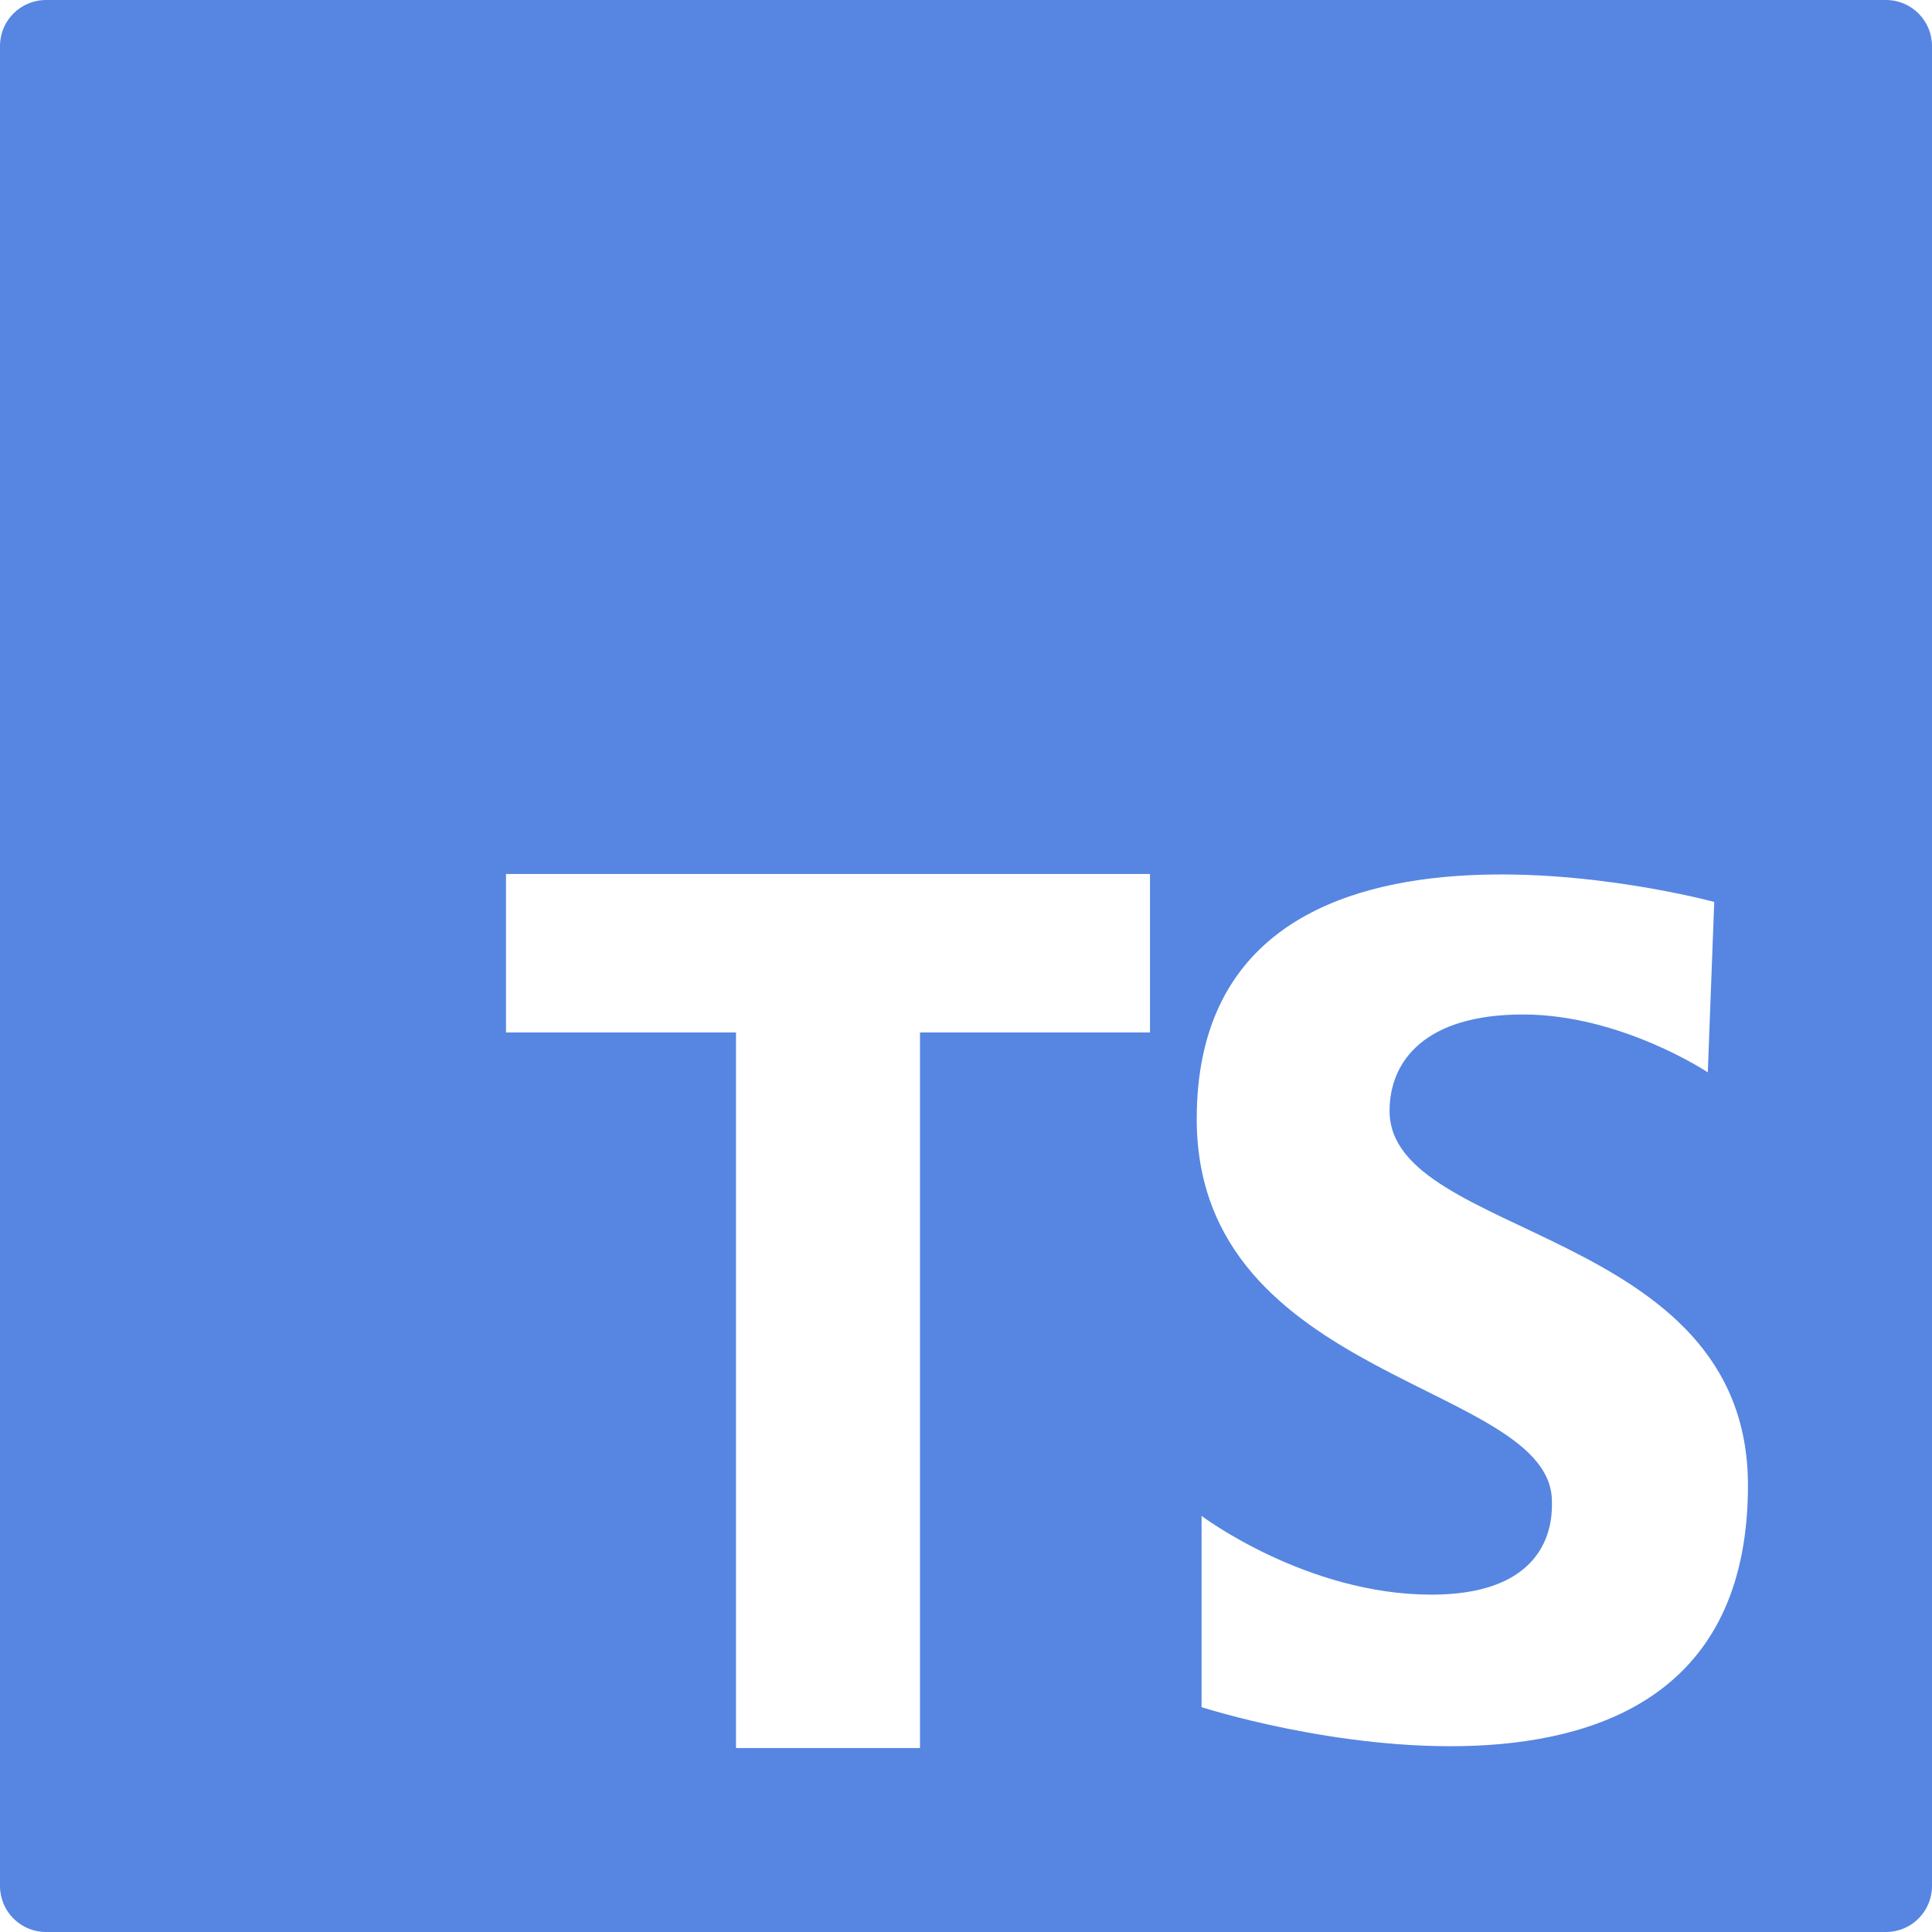
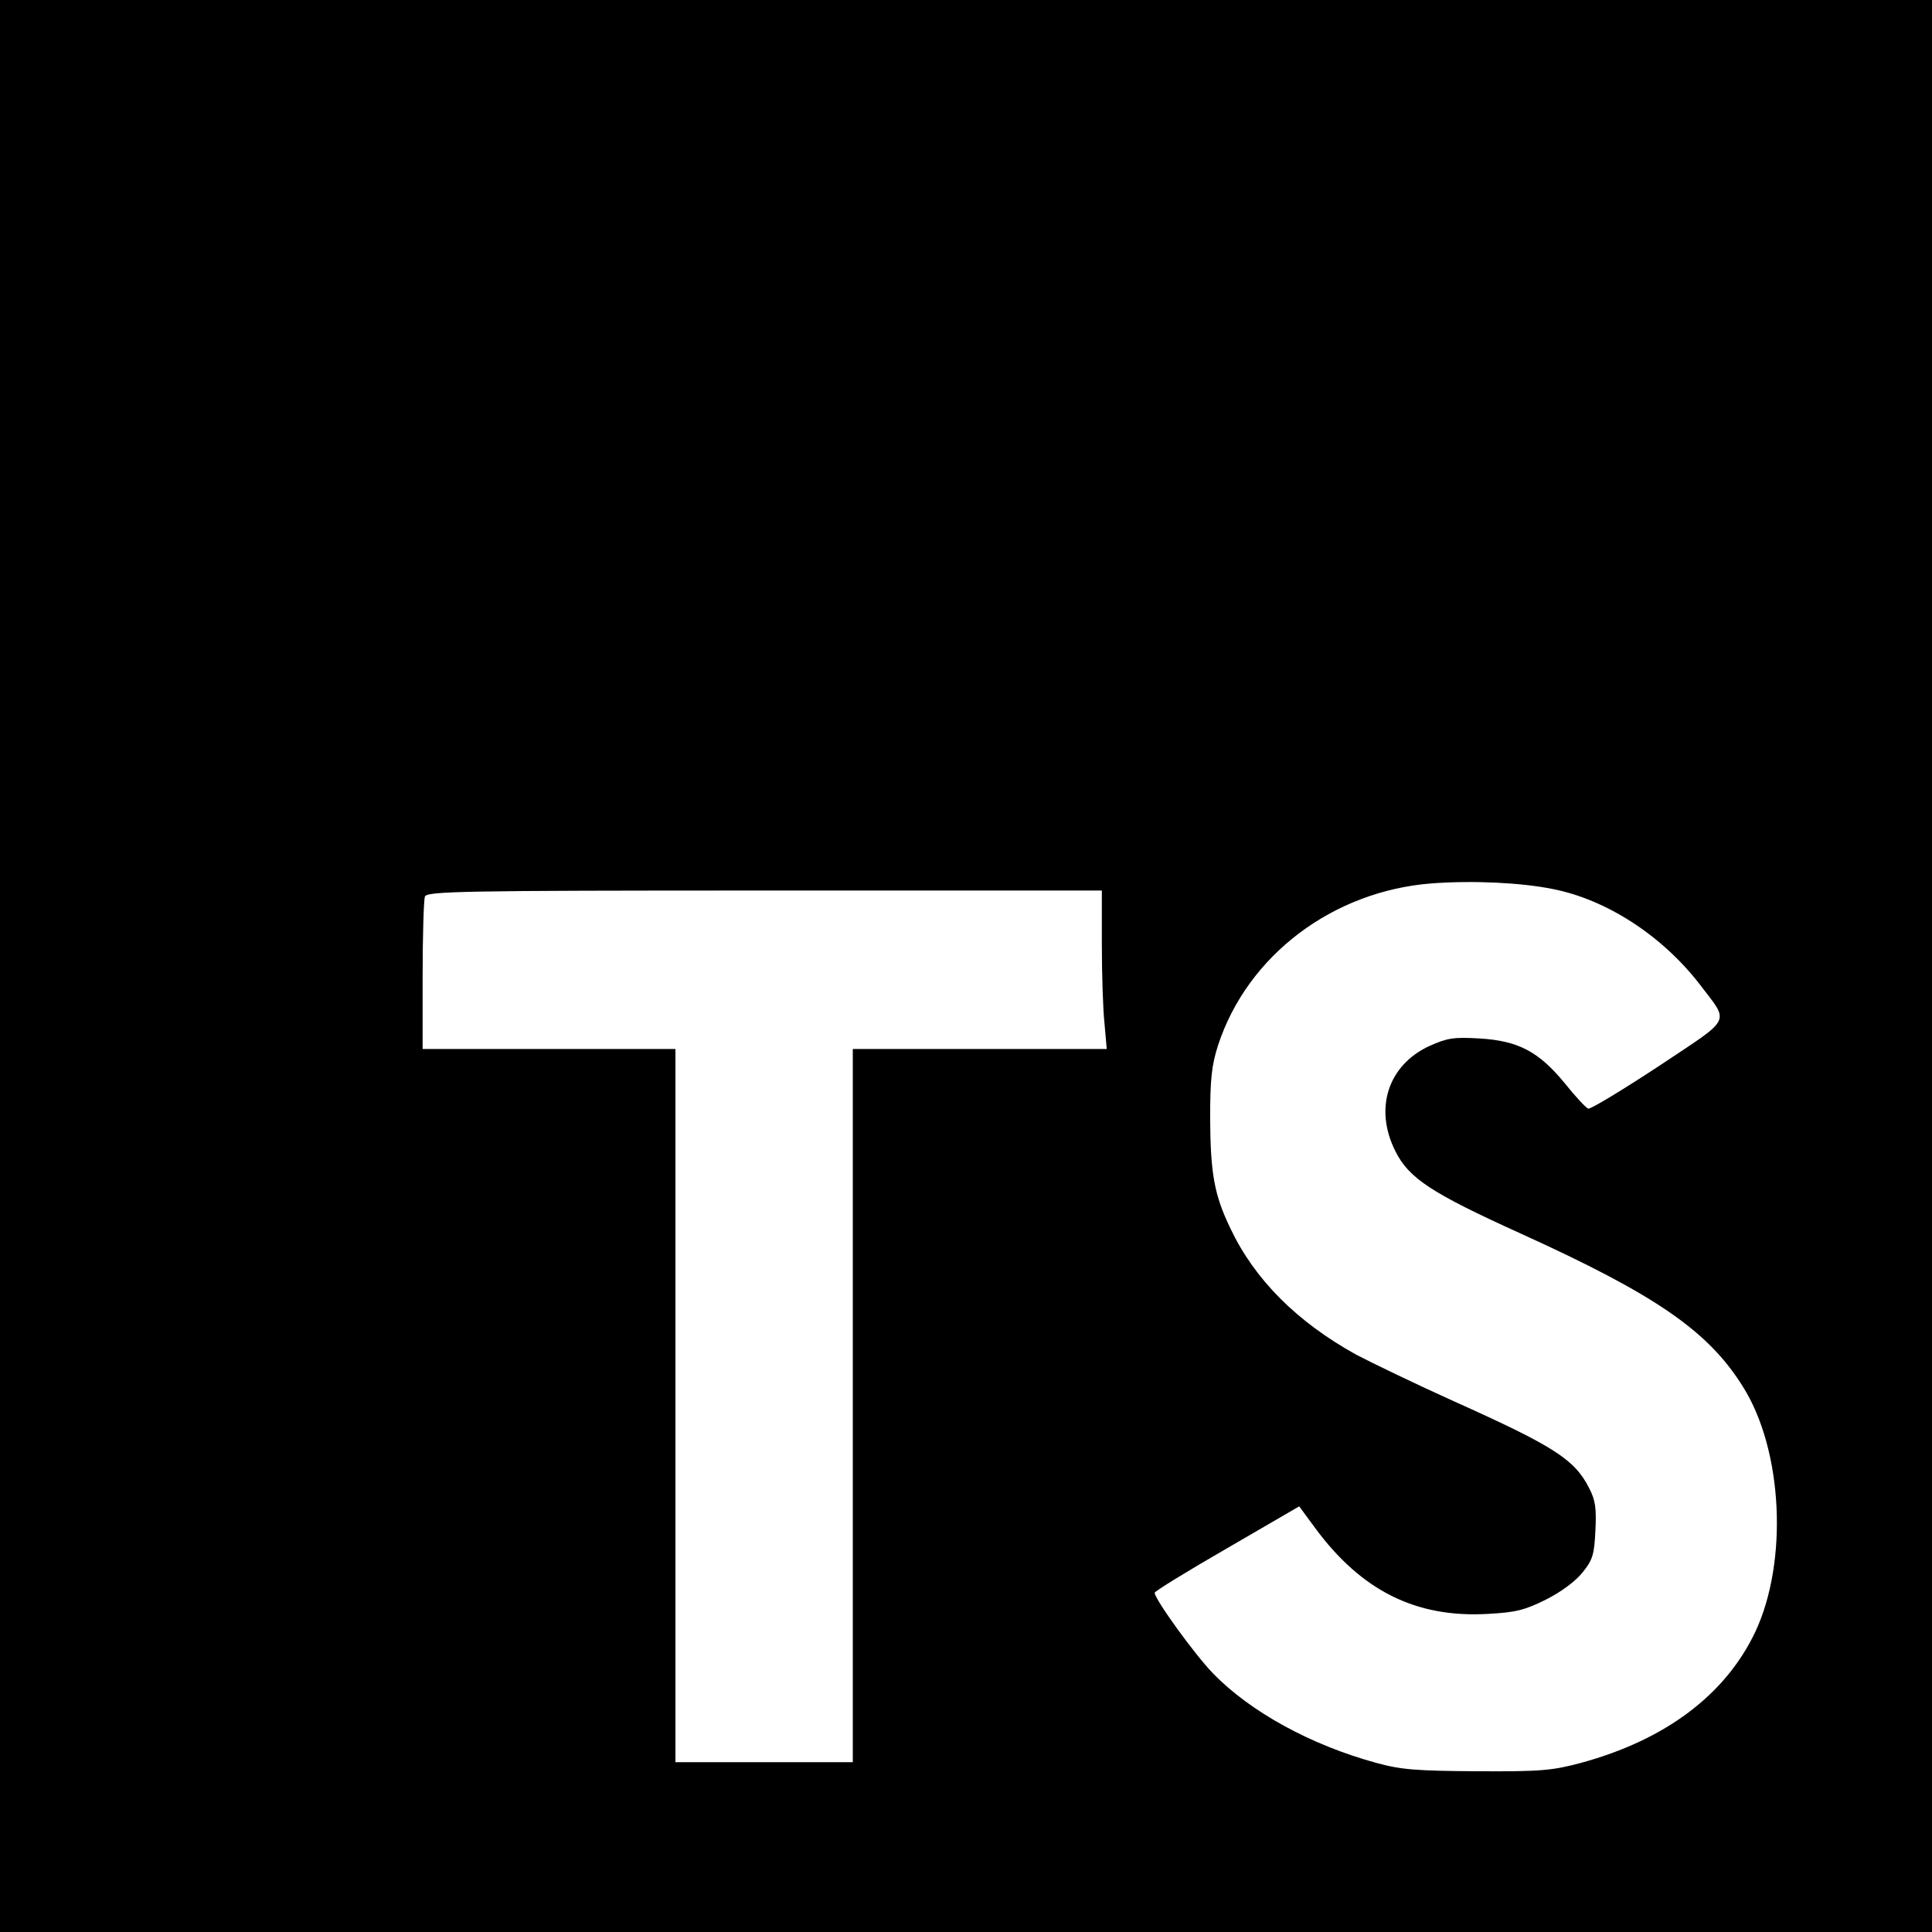
- <svg xmlns="http://www.w3.org/2000/svg" width="84" height="84" viewBox="0 0 84 84" fill="none">
-   <path d="M82 0H2C0.894 0 0 0.896 0 2V82C0 83.104 0.894 84 2 84H82C83.106 84 84 83.104 84 82V2C84 0.896 83.106 0 82 0ZM50 44.89H40V76H32V44.89H22V38H50V44.89ZM52.242 74.224V65.908C52.242 65.908 56.784 69.332 62.234 69.332C67.684 69.332 67.474 65.768 67.474 65.28C67.474 60.108 52.032 60.108 52.032 48.65C52.032 33.068 74.532 39.216 74.532 39.216L74.252 46.624C74.252 46.624 70.478 44.108 66.216 44.108C61.954 44.108 60.416 46.134 60.416 48.3C60.416 53.89 75.998 53.332 75.998 64.582C76 81.91 52.242 74.224 52.242 74.224Z" fill="#5686E1" />
+ <svg xmlns="http://www.w3.org/2000/svg" version="1.0" width="512pt" height="512pt" viewBox="0 0 512 512" preserveAspectRatio="xMidYMid meet">
+   <g transform="translate(0,512) scale(0.1,-0.1)" fill="#000000" stroke="none">
+     <path d="M0 2560 l0 -2560 2560 0 2560 0 0 2560 0 2560 -2560 0 -2560 0 0 -2560z m4115 204 c143 -28 290 -124 389 -252 80 -106 90 -85 -109 -218 -96 -63 -180 -114 -186 -112 -6 2 -34 32 -62 67 -69 84 -123 113 -227 119 -68 4 -85 1 -132 -20 -110 -51 -147 -166 -90 -279 36 -72 96 -111 332 -218 357 -162 497 -258 589 -406 106 -168 120 -463 33 -649 -79 -167 -238 -287 -463 -348 -75 -20 -105 -23 -274 -22 -160 1 -202 4 -267 22 -173 47 -334 135 -433 237 -48 49 -155 197 -155 214 0 4 86 57 192 118 l191 111 42 -57 c123 -167 268 -239 458 -228 74 4 98 10 154 38 40 20 79 49 97 72 27 33 31 48 34 111 3 59 0 81 -17 113 -38 75 -92 110 -357 229 -102 46 -218 102 -260 124 -157 87 -269 199 -333 334 -43 89 -53 145 -54 291 0 106 4 142 21 195 78 238 304 409 567 429 109 8 236 2 320 -15z m-1195 -146 c0 -79 3 -173 7 -210 l6 -68 -337 0 -336 0 0 -945 0 -945 -235 0 -235 0 0 945 0 945 -335 0 -335 0 0 194 c0 107 3 201 6 210 6 14 94 16 900 16 l894 0 0 -142z" />
+   </g>
</svg>
